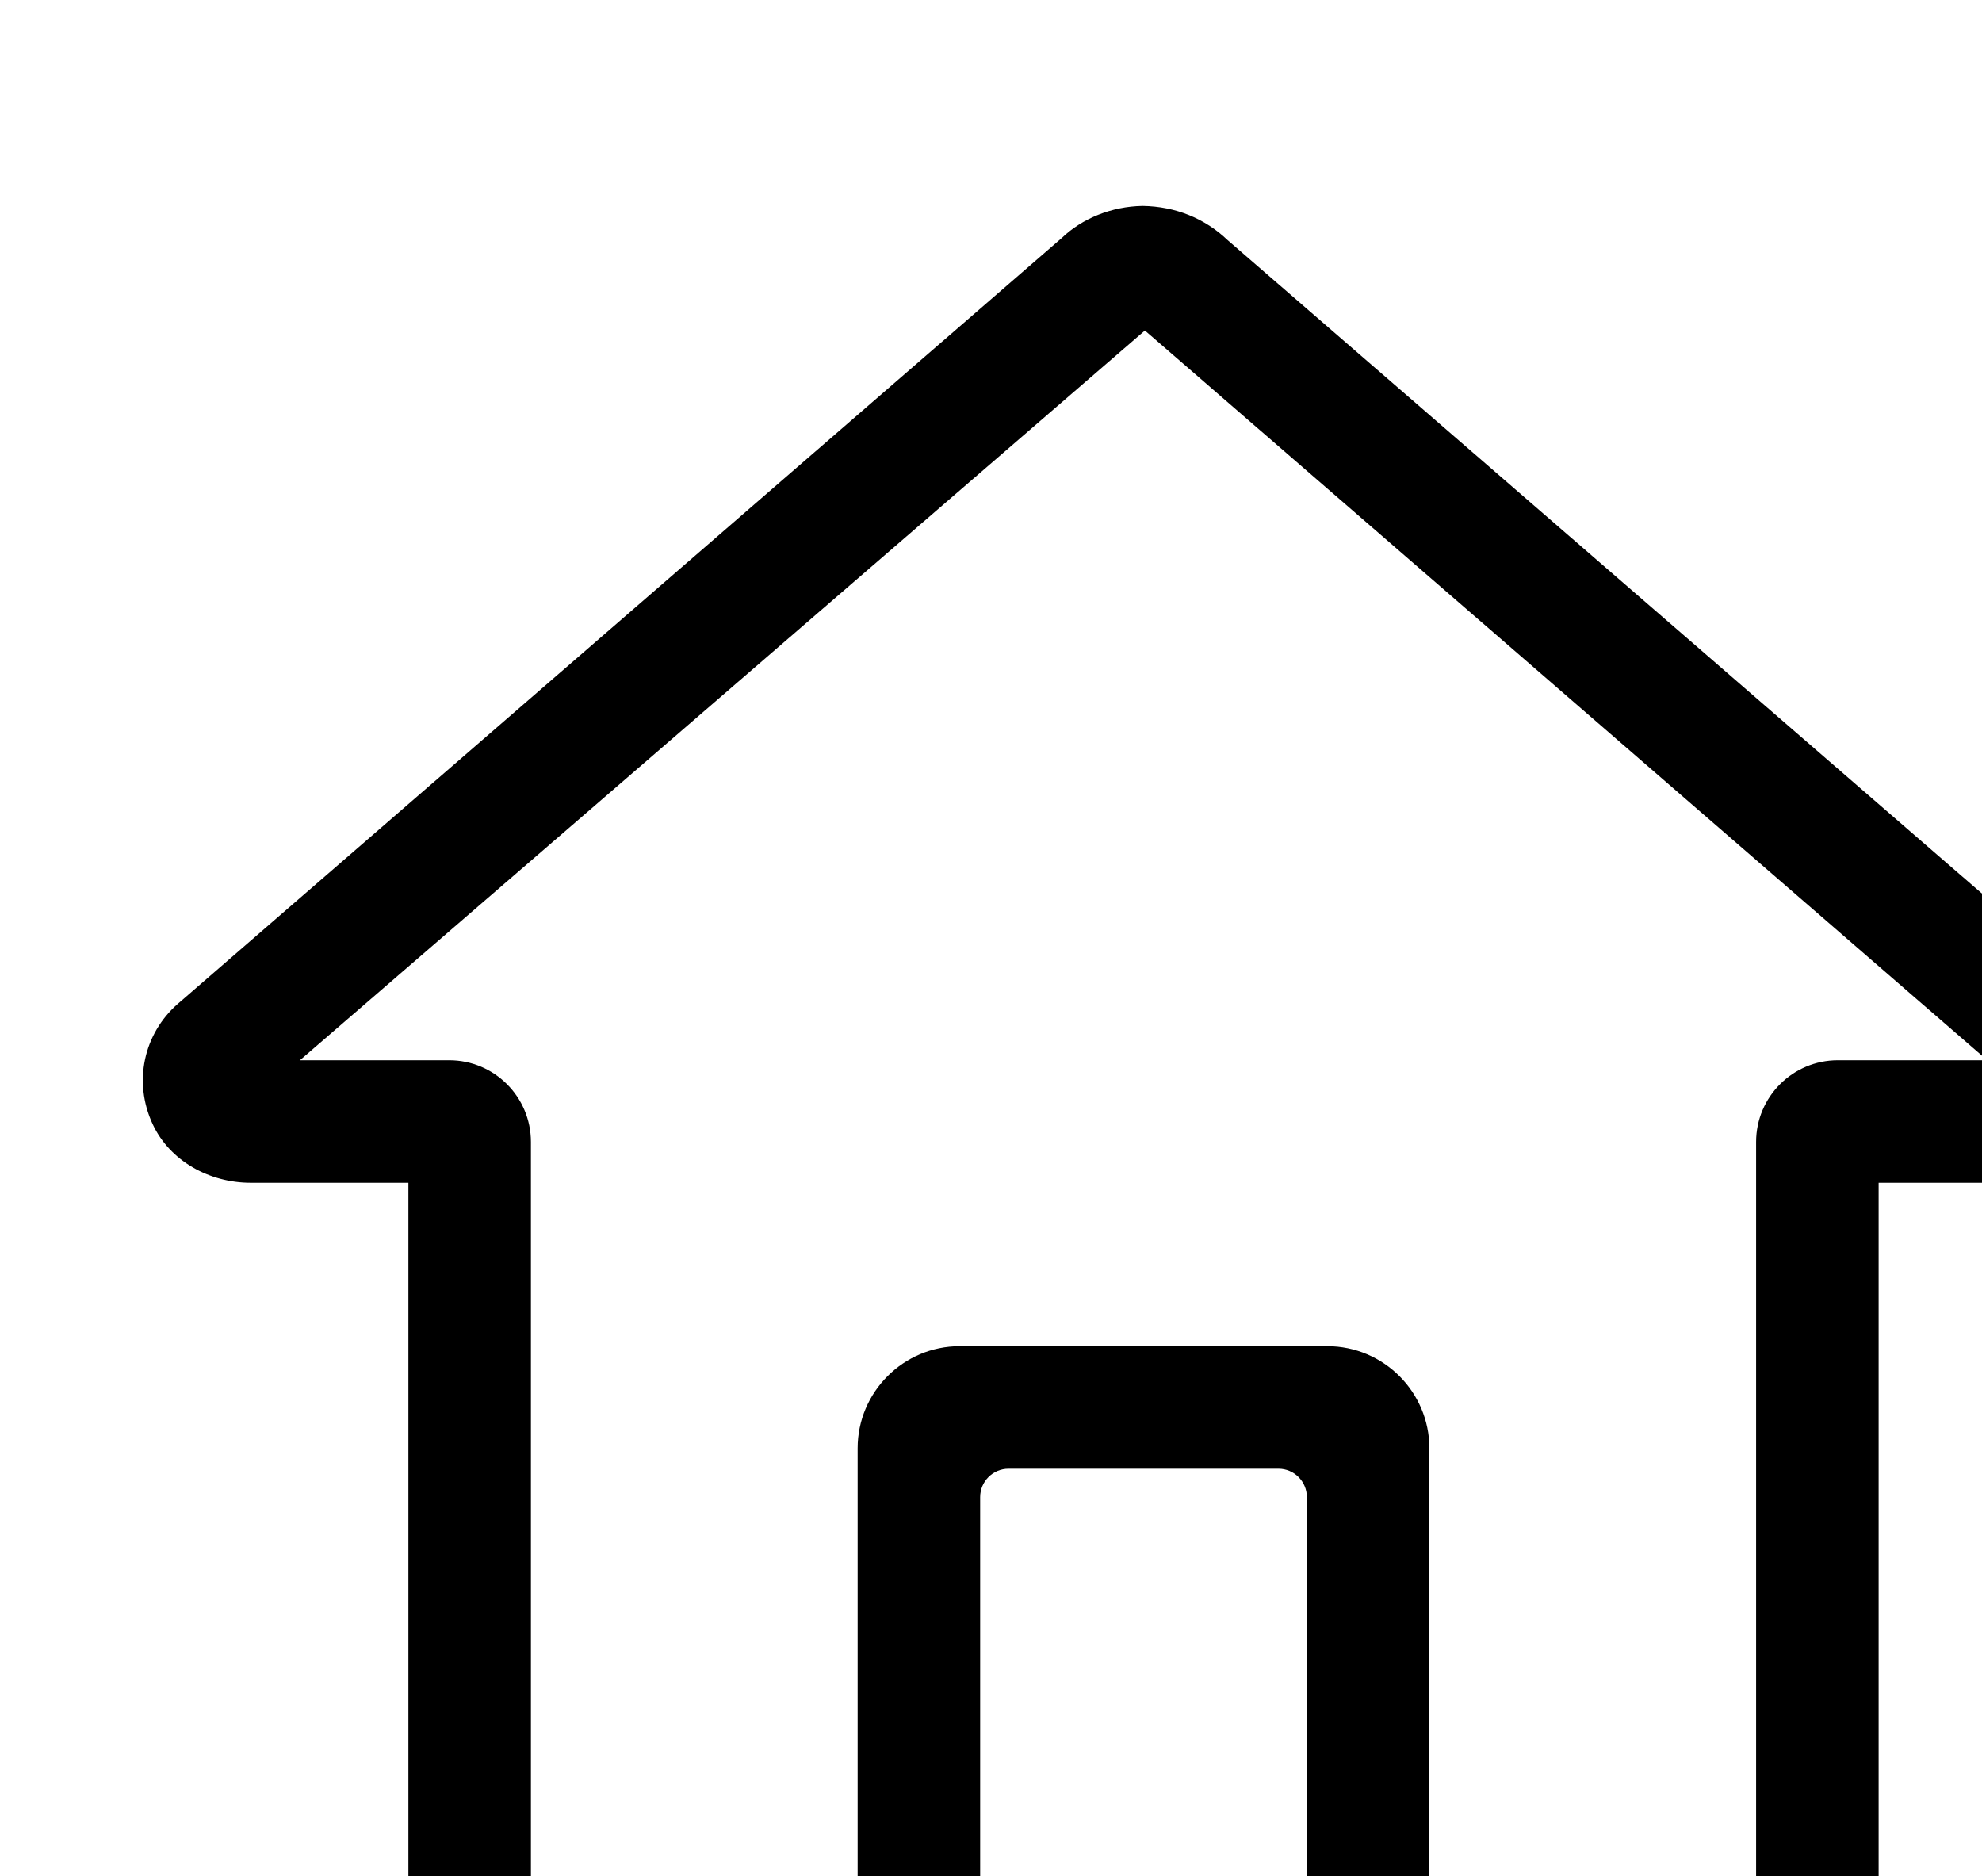
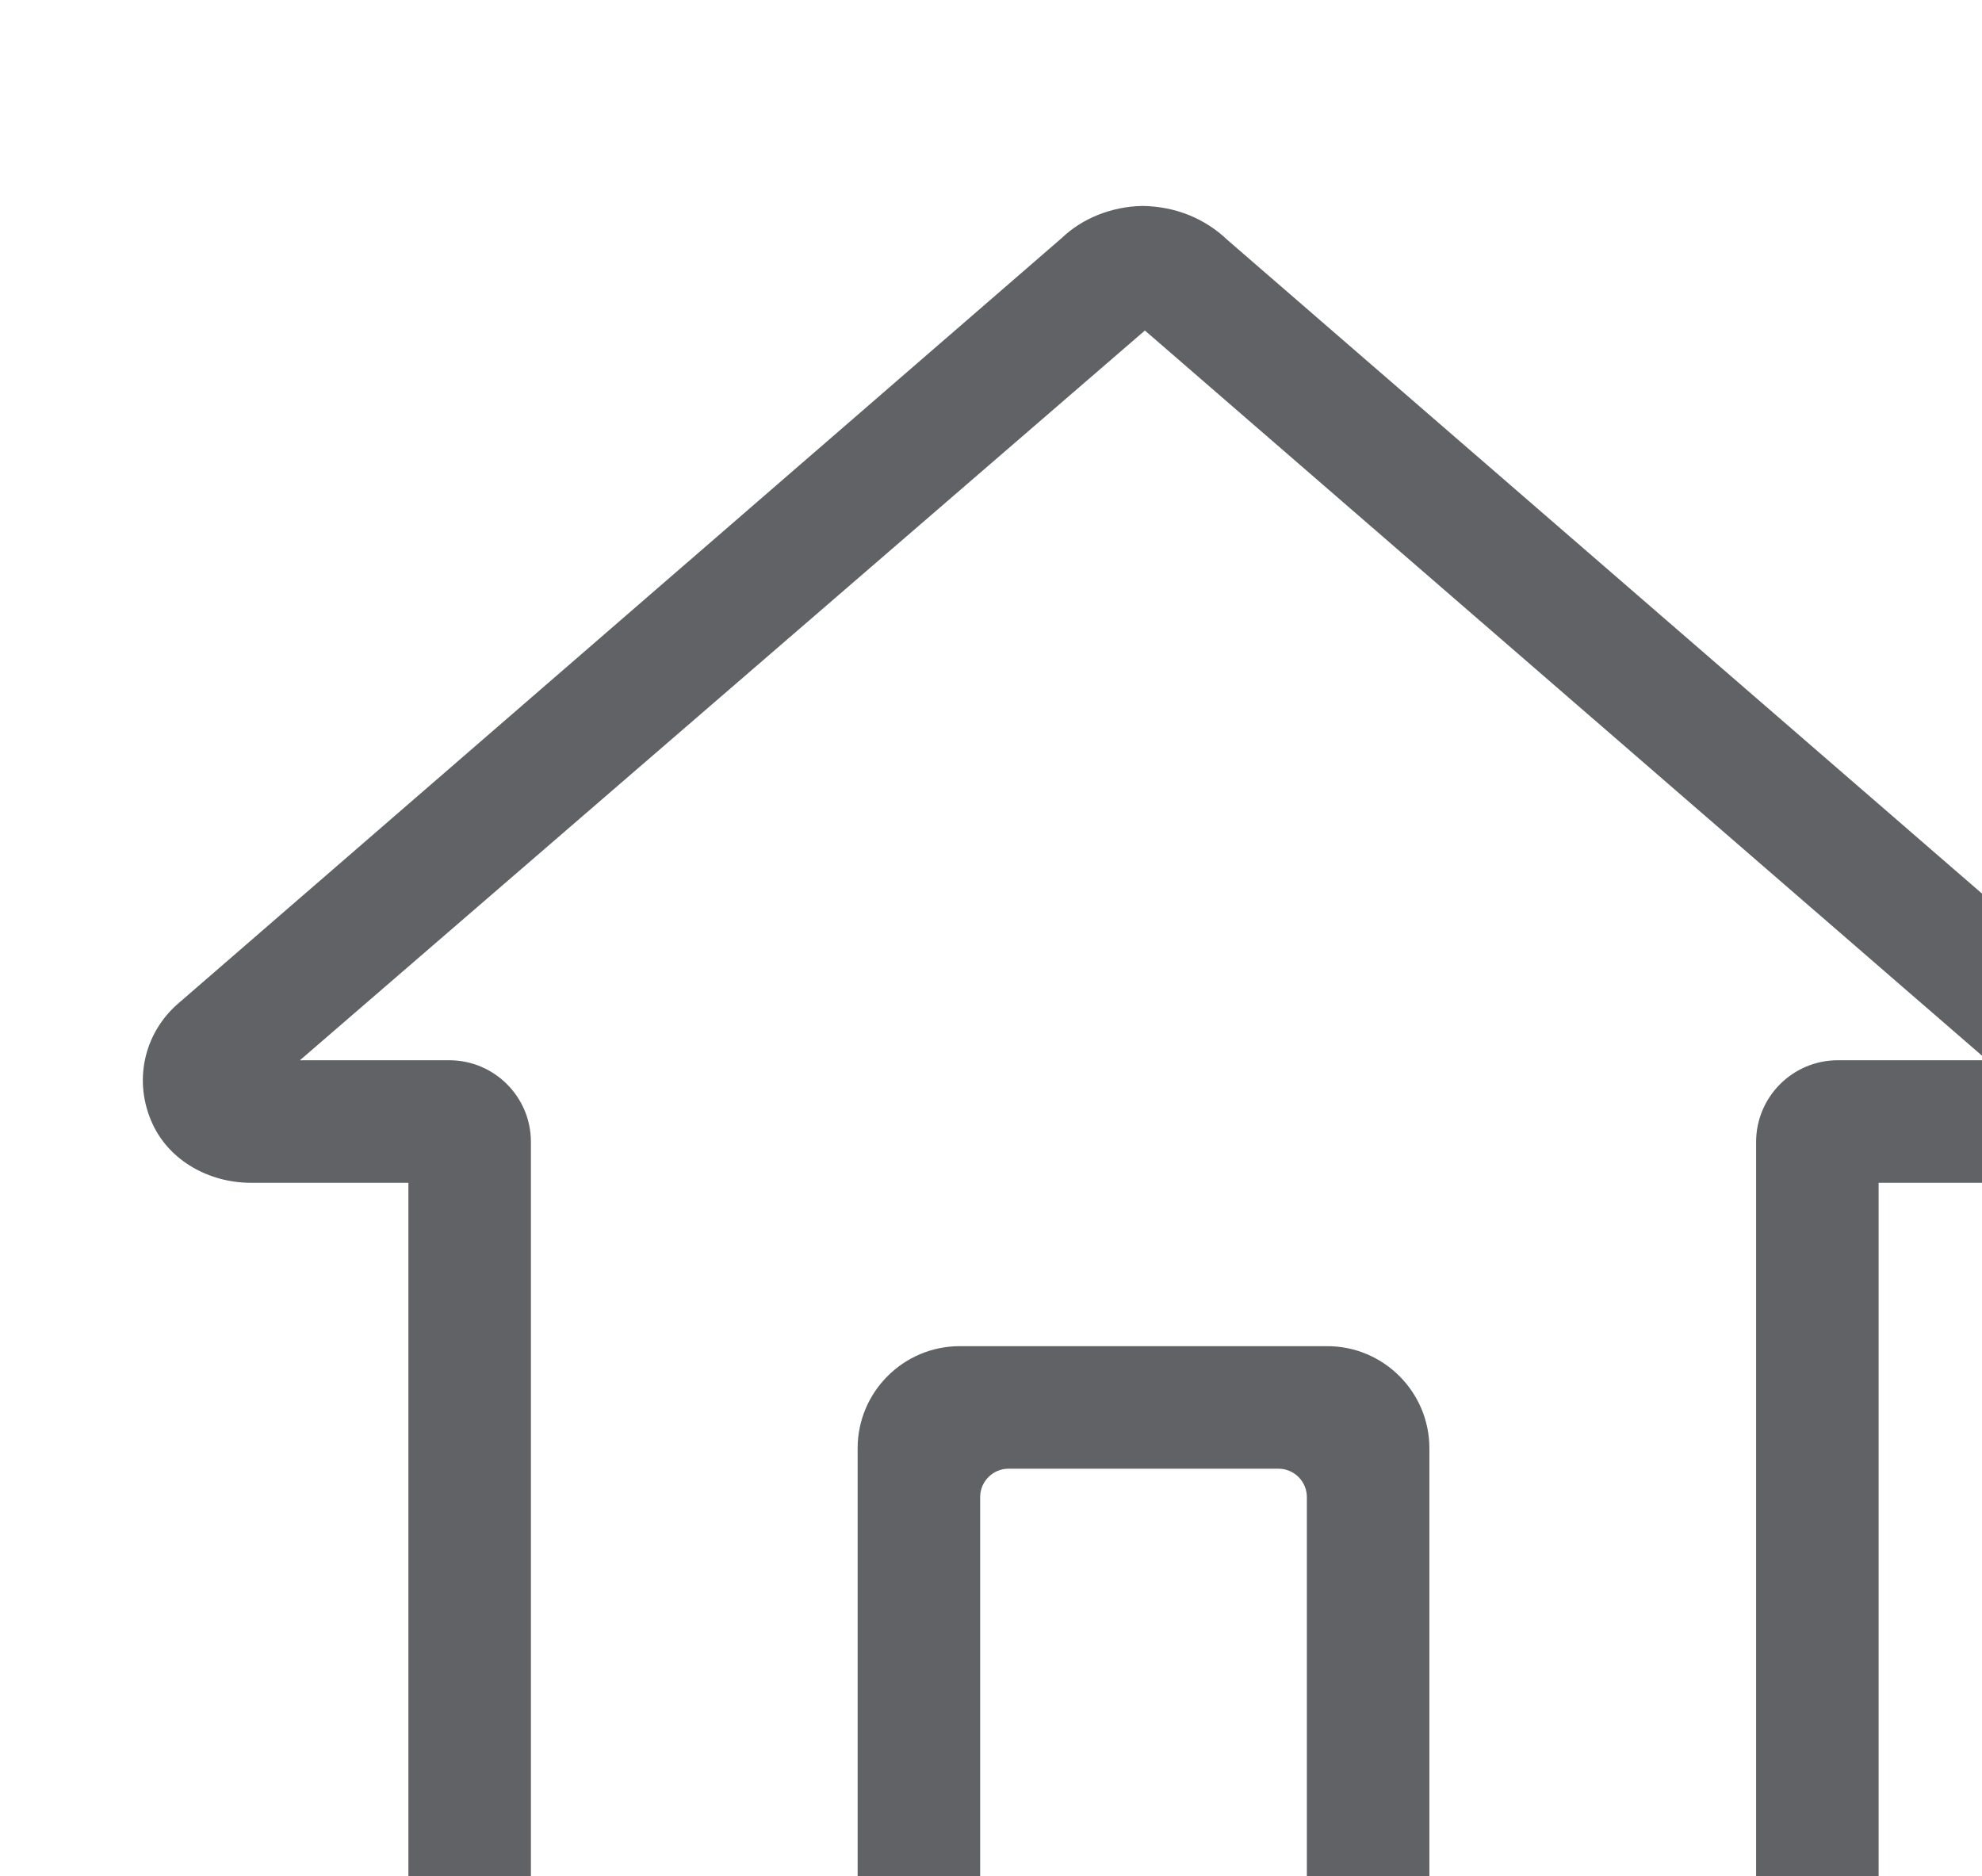
- <svg xmlns="http://www.w3.org/2000/svg">
+ <svg xmlns="http://www.w3.org/2000/svg" fill="#606266">
  <path d="M17.5 23.979 21.25 23.979C21.386 23.979 21.5 23.864 21.5 23.729L21.5 13.979C21.5 13.427 21.949 12.979 22.5 12.979L24.33 12.979 14.017 4.046 3.672 12.979 5.5 12.979C6.052 12.979 6.5 13.427 6.5 13.979L6.5 23.729C6.5 23.864 6.615 23.979 6.75 23.979L10.5 23.979 10.5 17.729C10.5 17.04 11.061 16.479 11.75 16.479L16.25 16.479C16.939 16.479 17.5 17.04 17.5 17.729L17.5 23.979ZM21.25 25.479 17 25.479C16.448 25.479 16 25.031 16 24.479L16 18.327C16 18.135 15.844 17.979 15.652 17.979L12.348 17.979C12.156 17.979 12 18.135 12 18.327L12 24.479C12 25.031 11.552 25.479 11 25.479L6.75 25.479C5.784 25.479 5 24.695 5 23.729L5 14.479 3.069 14.479C2.567 14.479 2.079 14.215 1.868 13.759 1.63 13.245 1.757 12.658 2.175 12.29L13.001 2.912C13.248 2.675 13.608 2.527 13.989 2.521 14.392 2.527 14.753 2.675 15.027 2.937L25.821 12.286C25.823 12.288 25.824 12.289 25.825 12.29 26.244 12.658 26.371 13.245 26.133 13.759 25.921 14.215 25.434 14.479 24.931 14.479L23 14.479 23 23.729C23 24.695 22.217 25.479 21.25 25.479Z" />
</svg>
